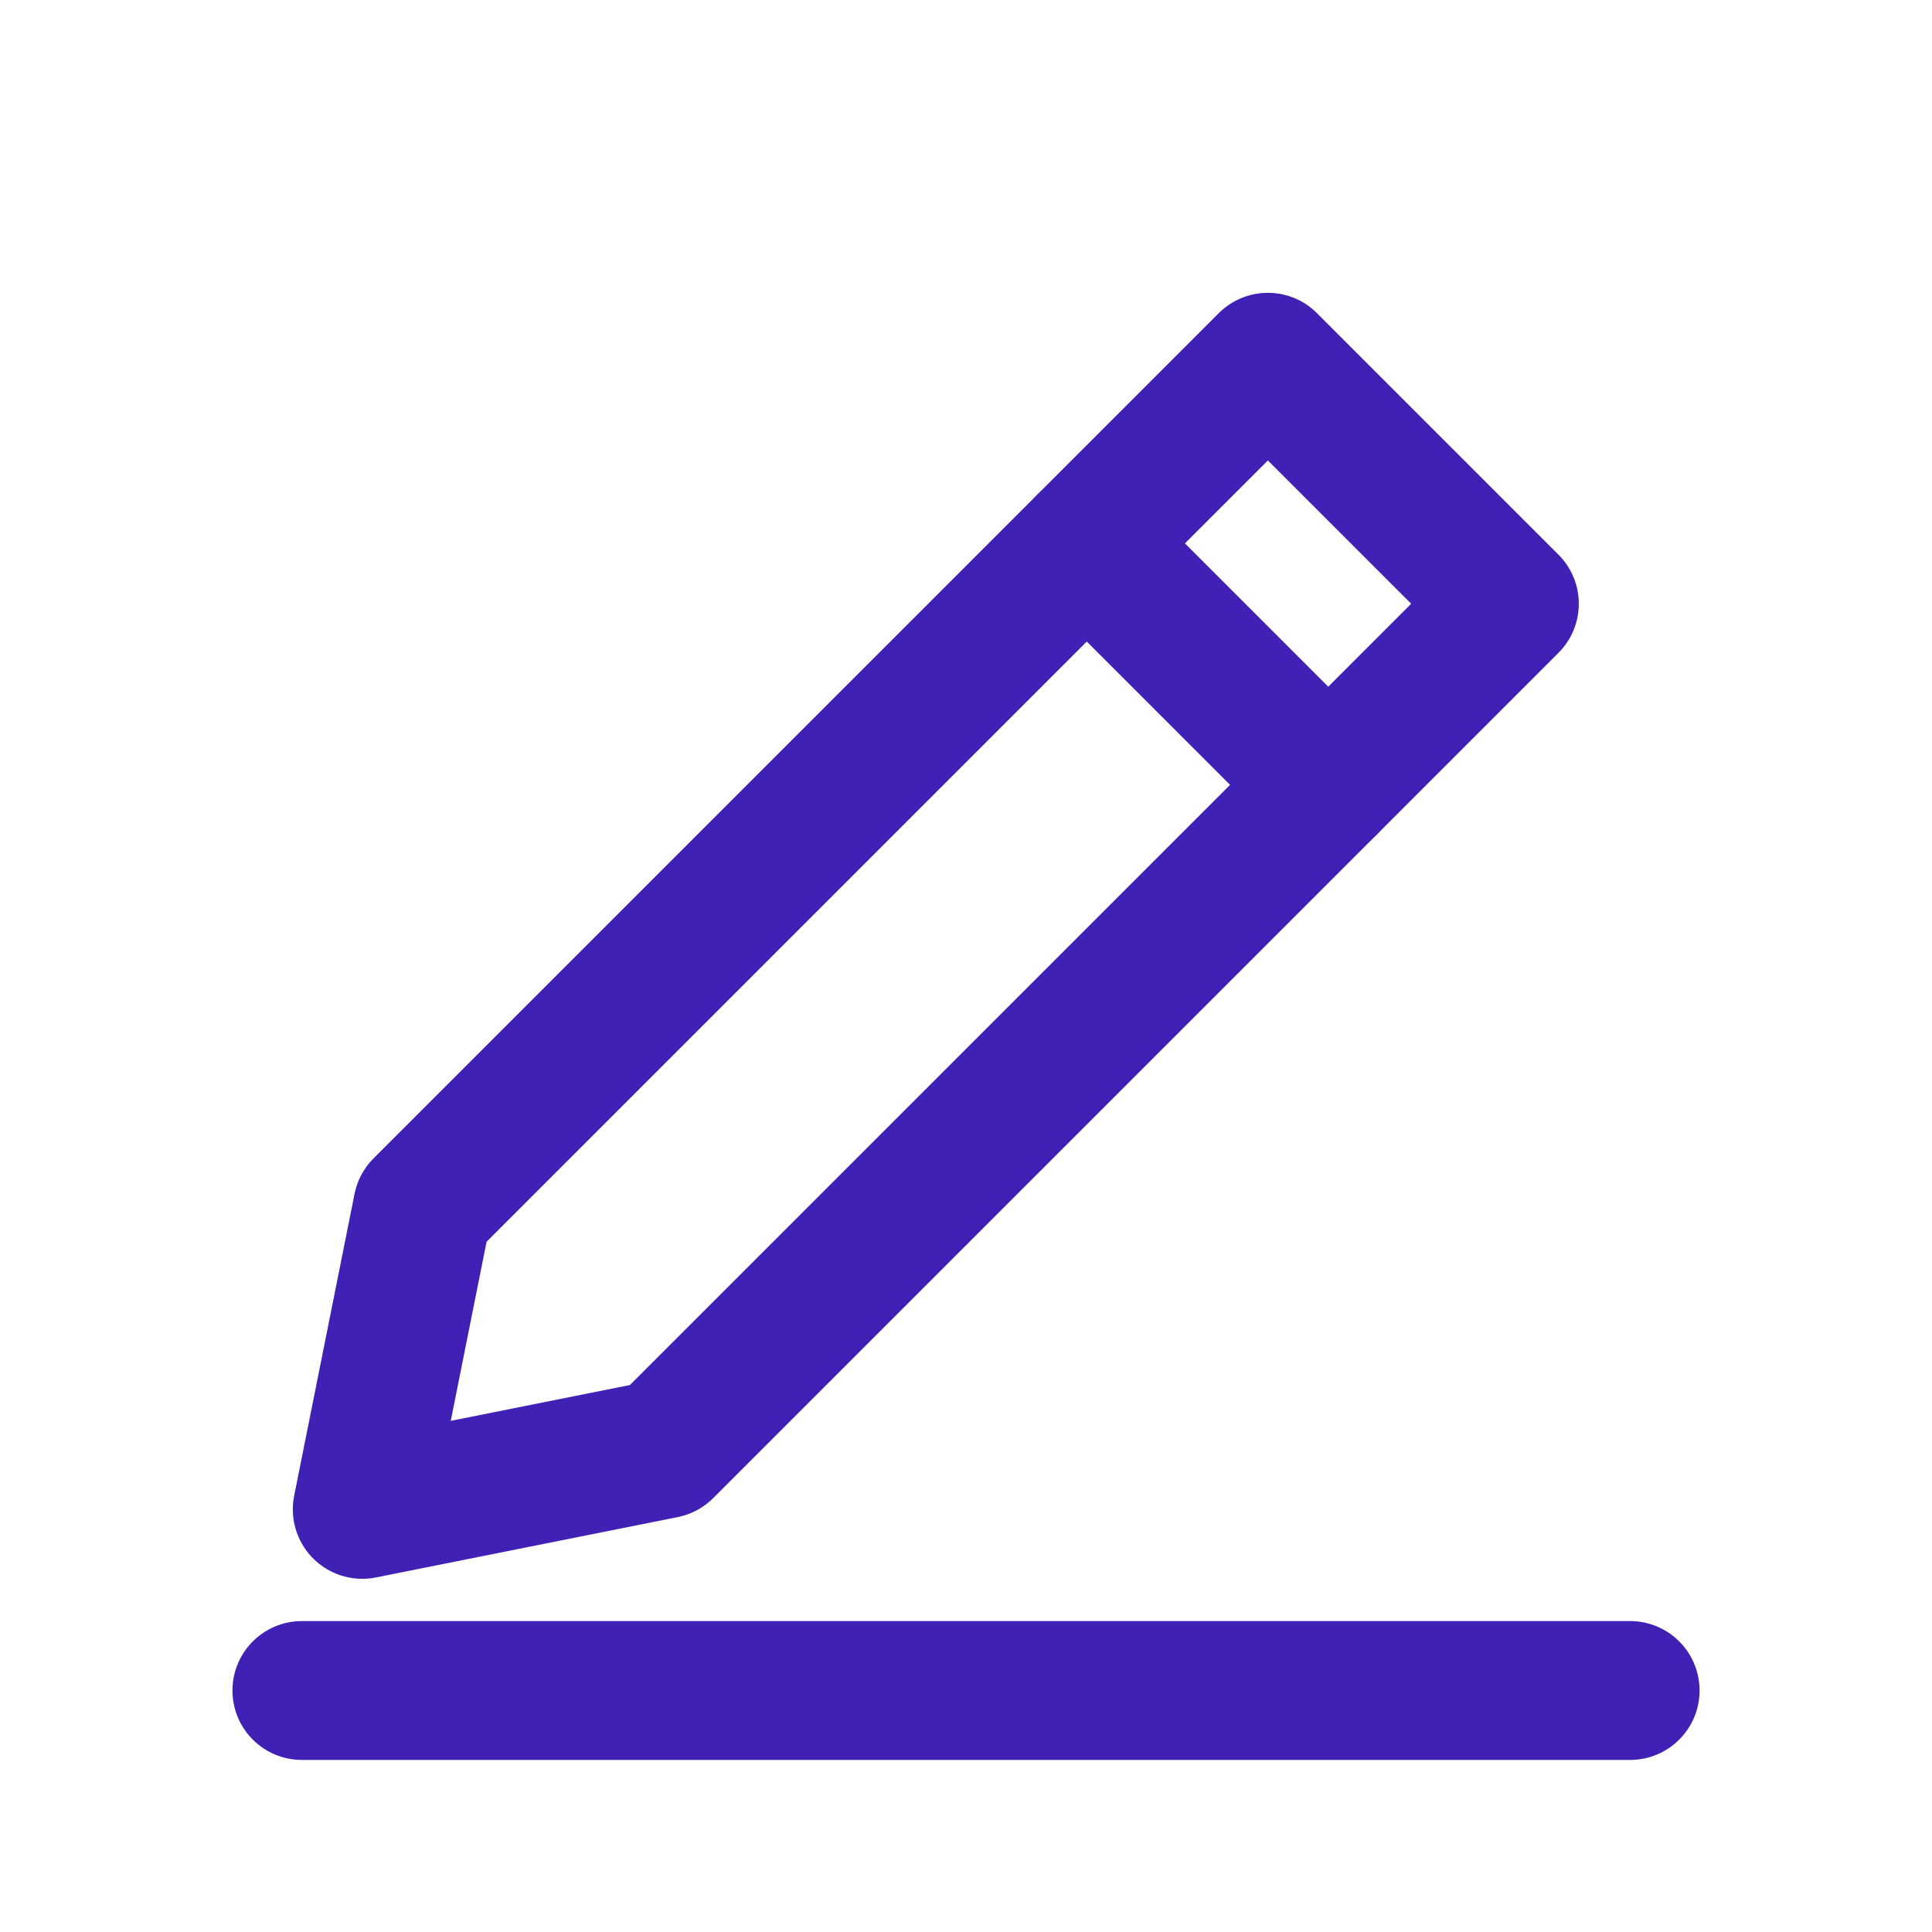
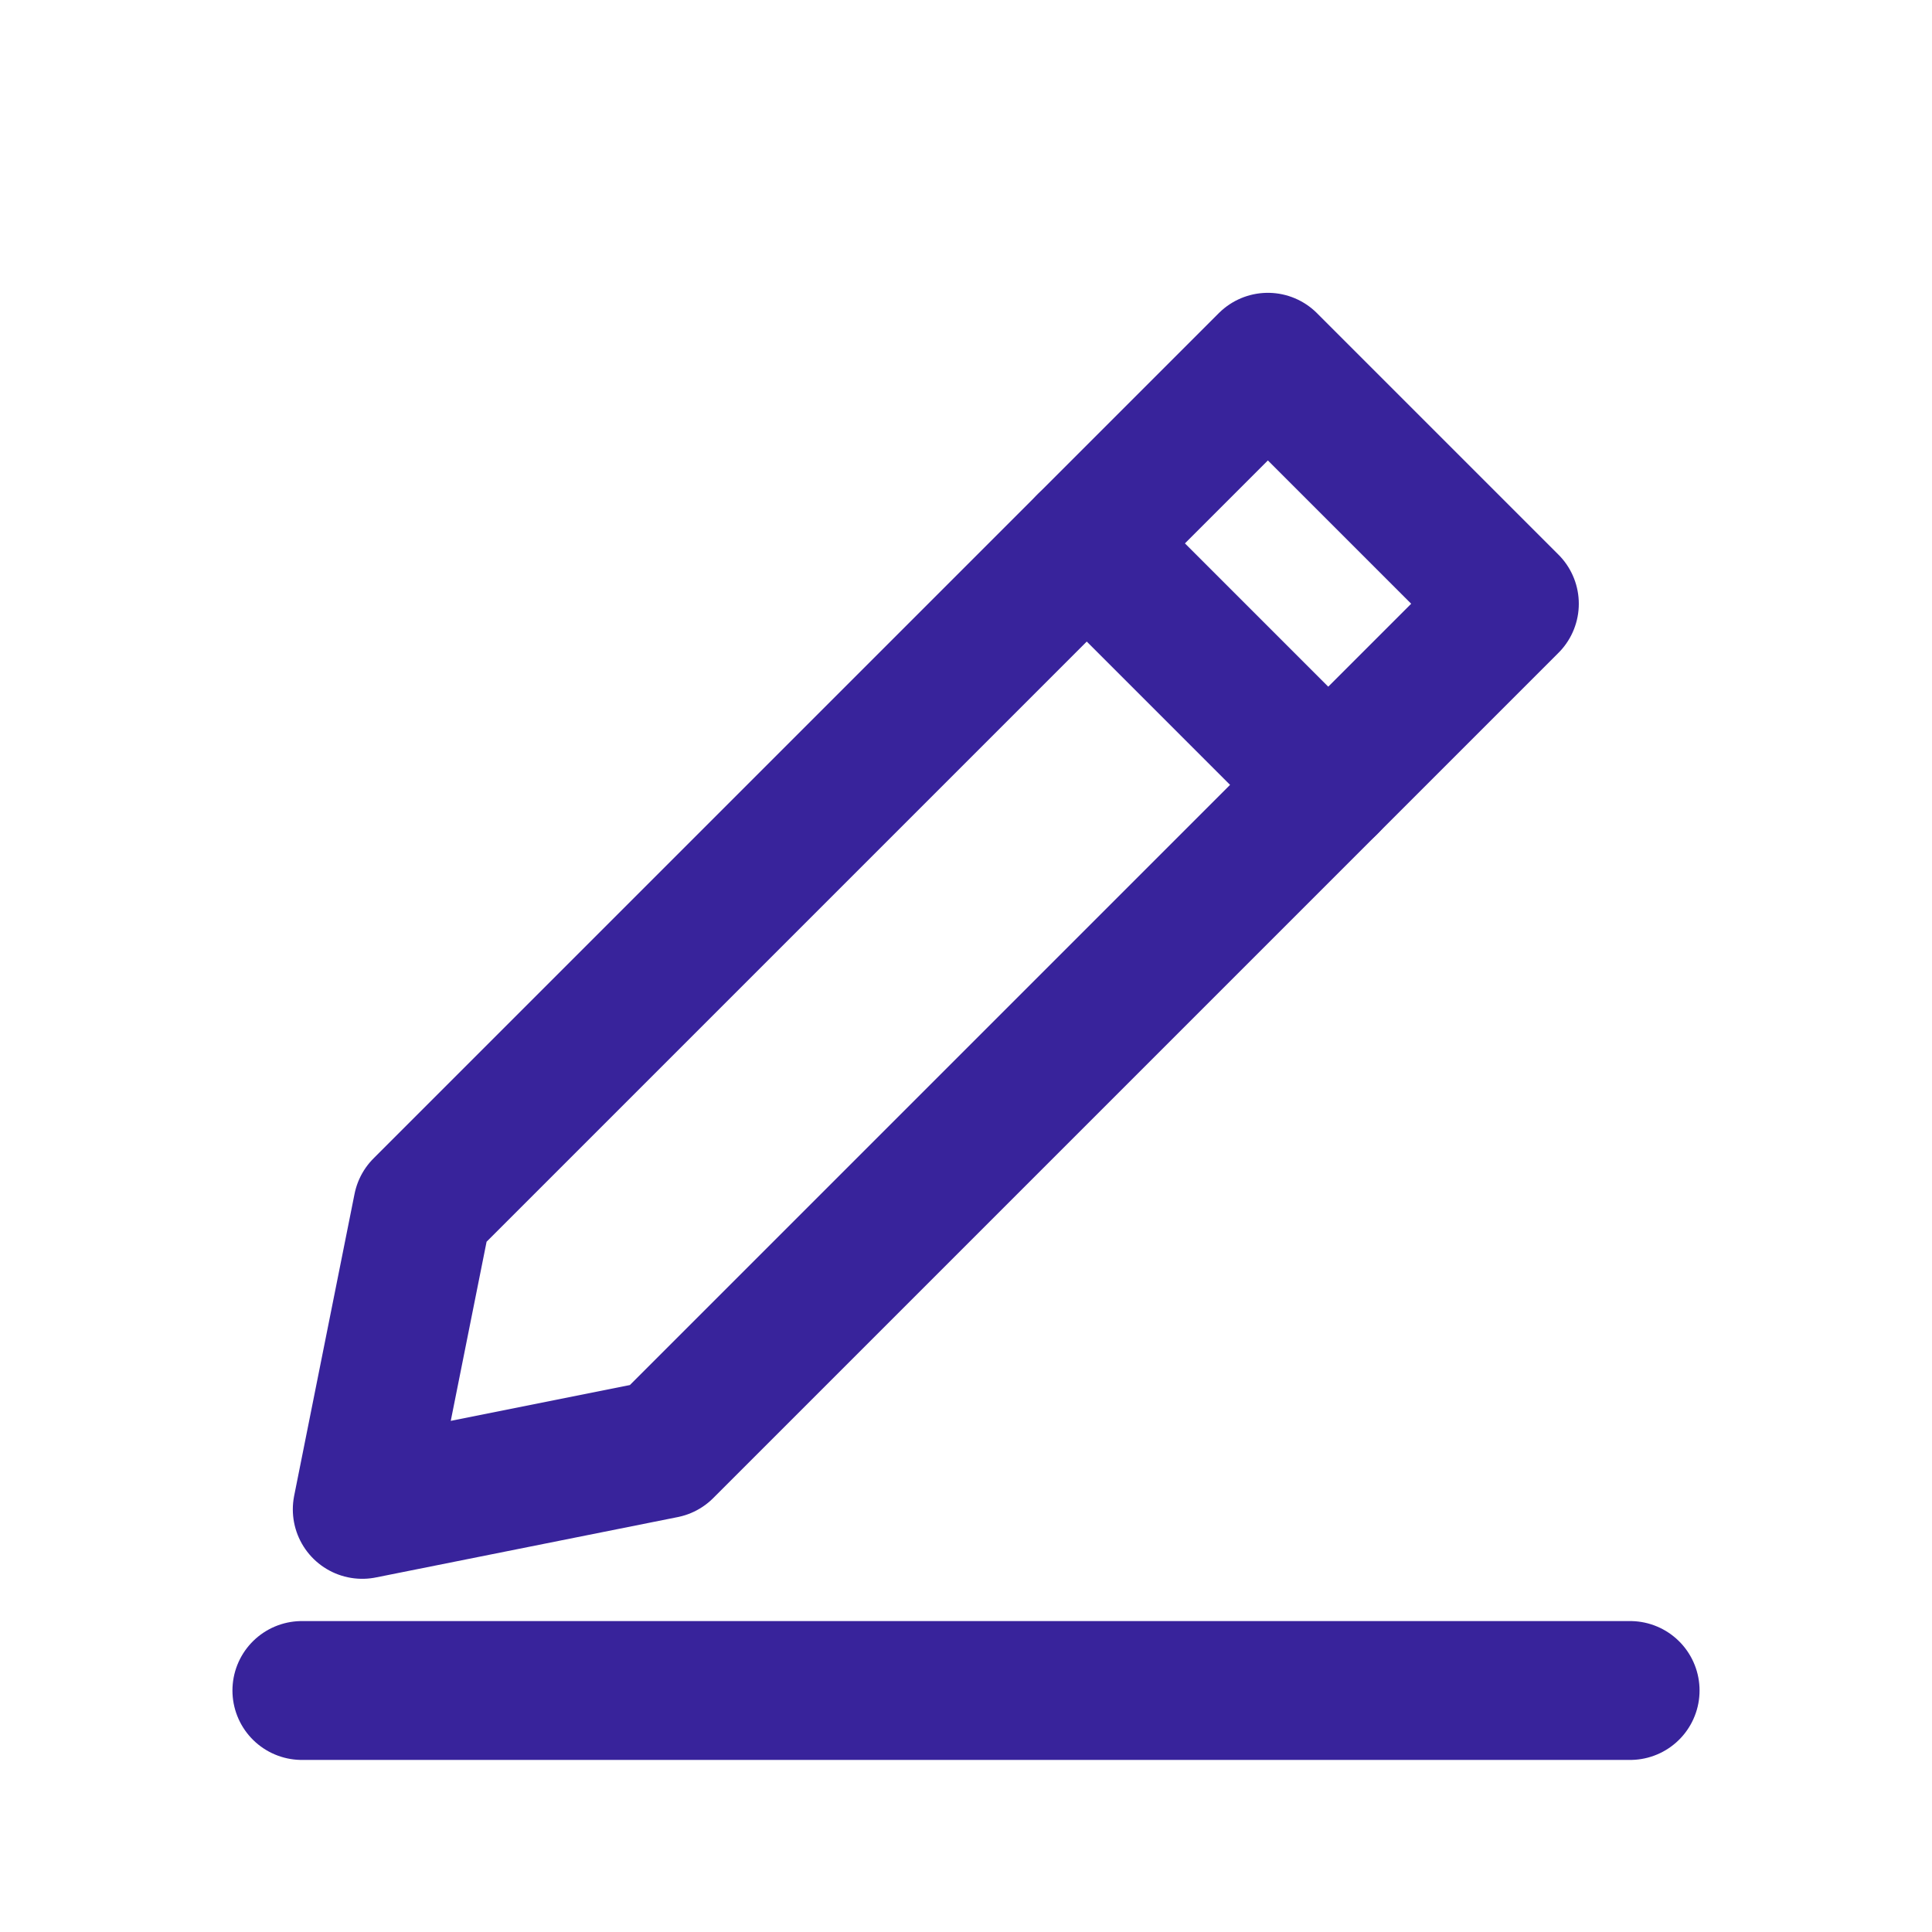
<svg xmlns="http://www.w3.org/2000/svg" width="100%" height="100%" viewBox="0 0 32 32" role="img" aria-labelledby="title desc">
-   <g fill="none" stroke="#4020B5" stroke-width="2.3" stroke-linecap="round" stroke-linejoin="round">
+   <g fill="none" stroke="#38239B" stroke-width="2.3" stroke-linecap="round" stroke-linejoin="round">
    <path d="m6 25 5-1 14-14-4-4L7 20Z" />
    <path d="m18 9 4 4M5 28h22" />
  </g>
</svg>
